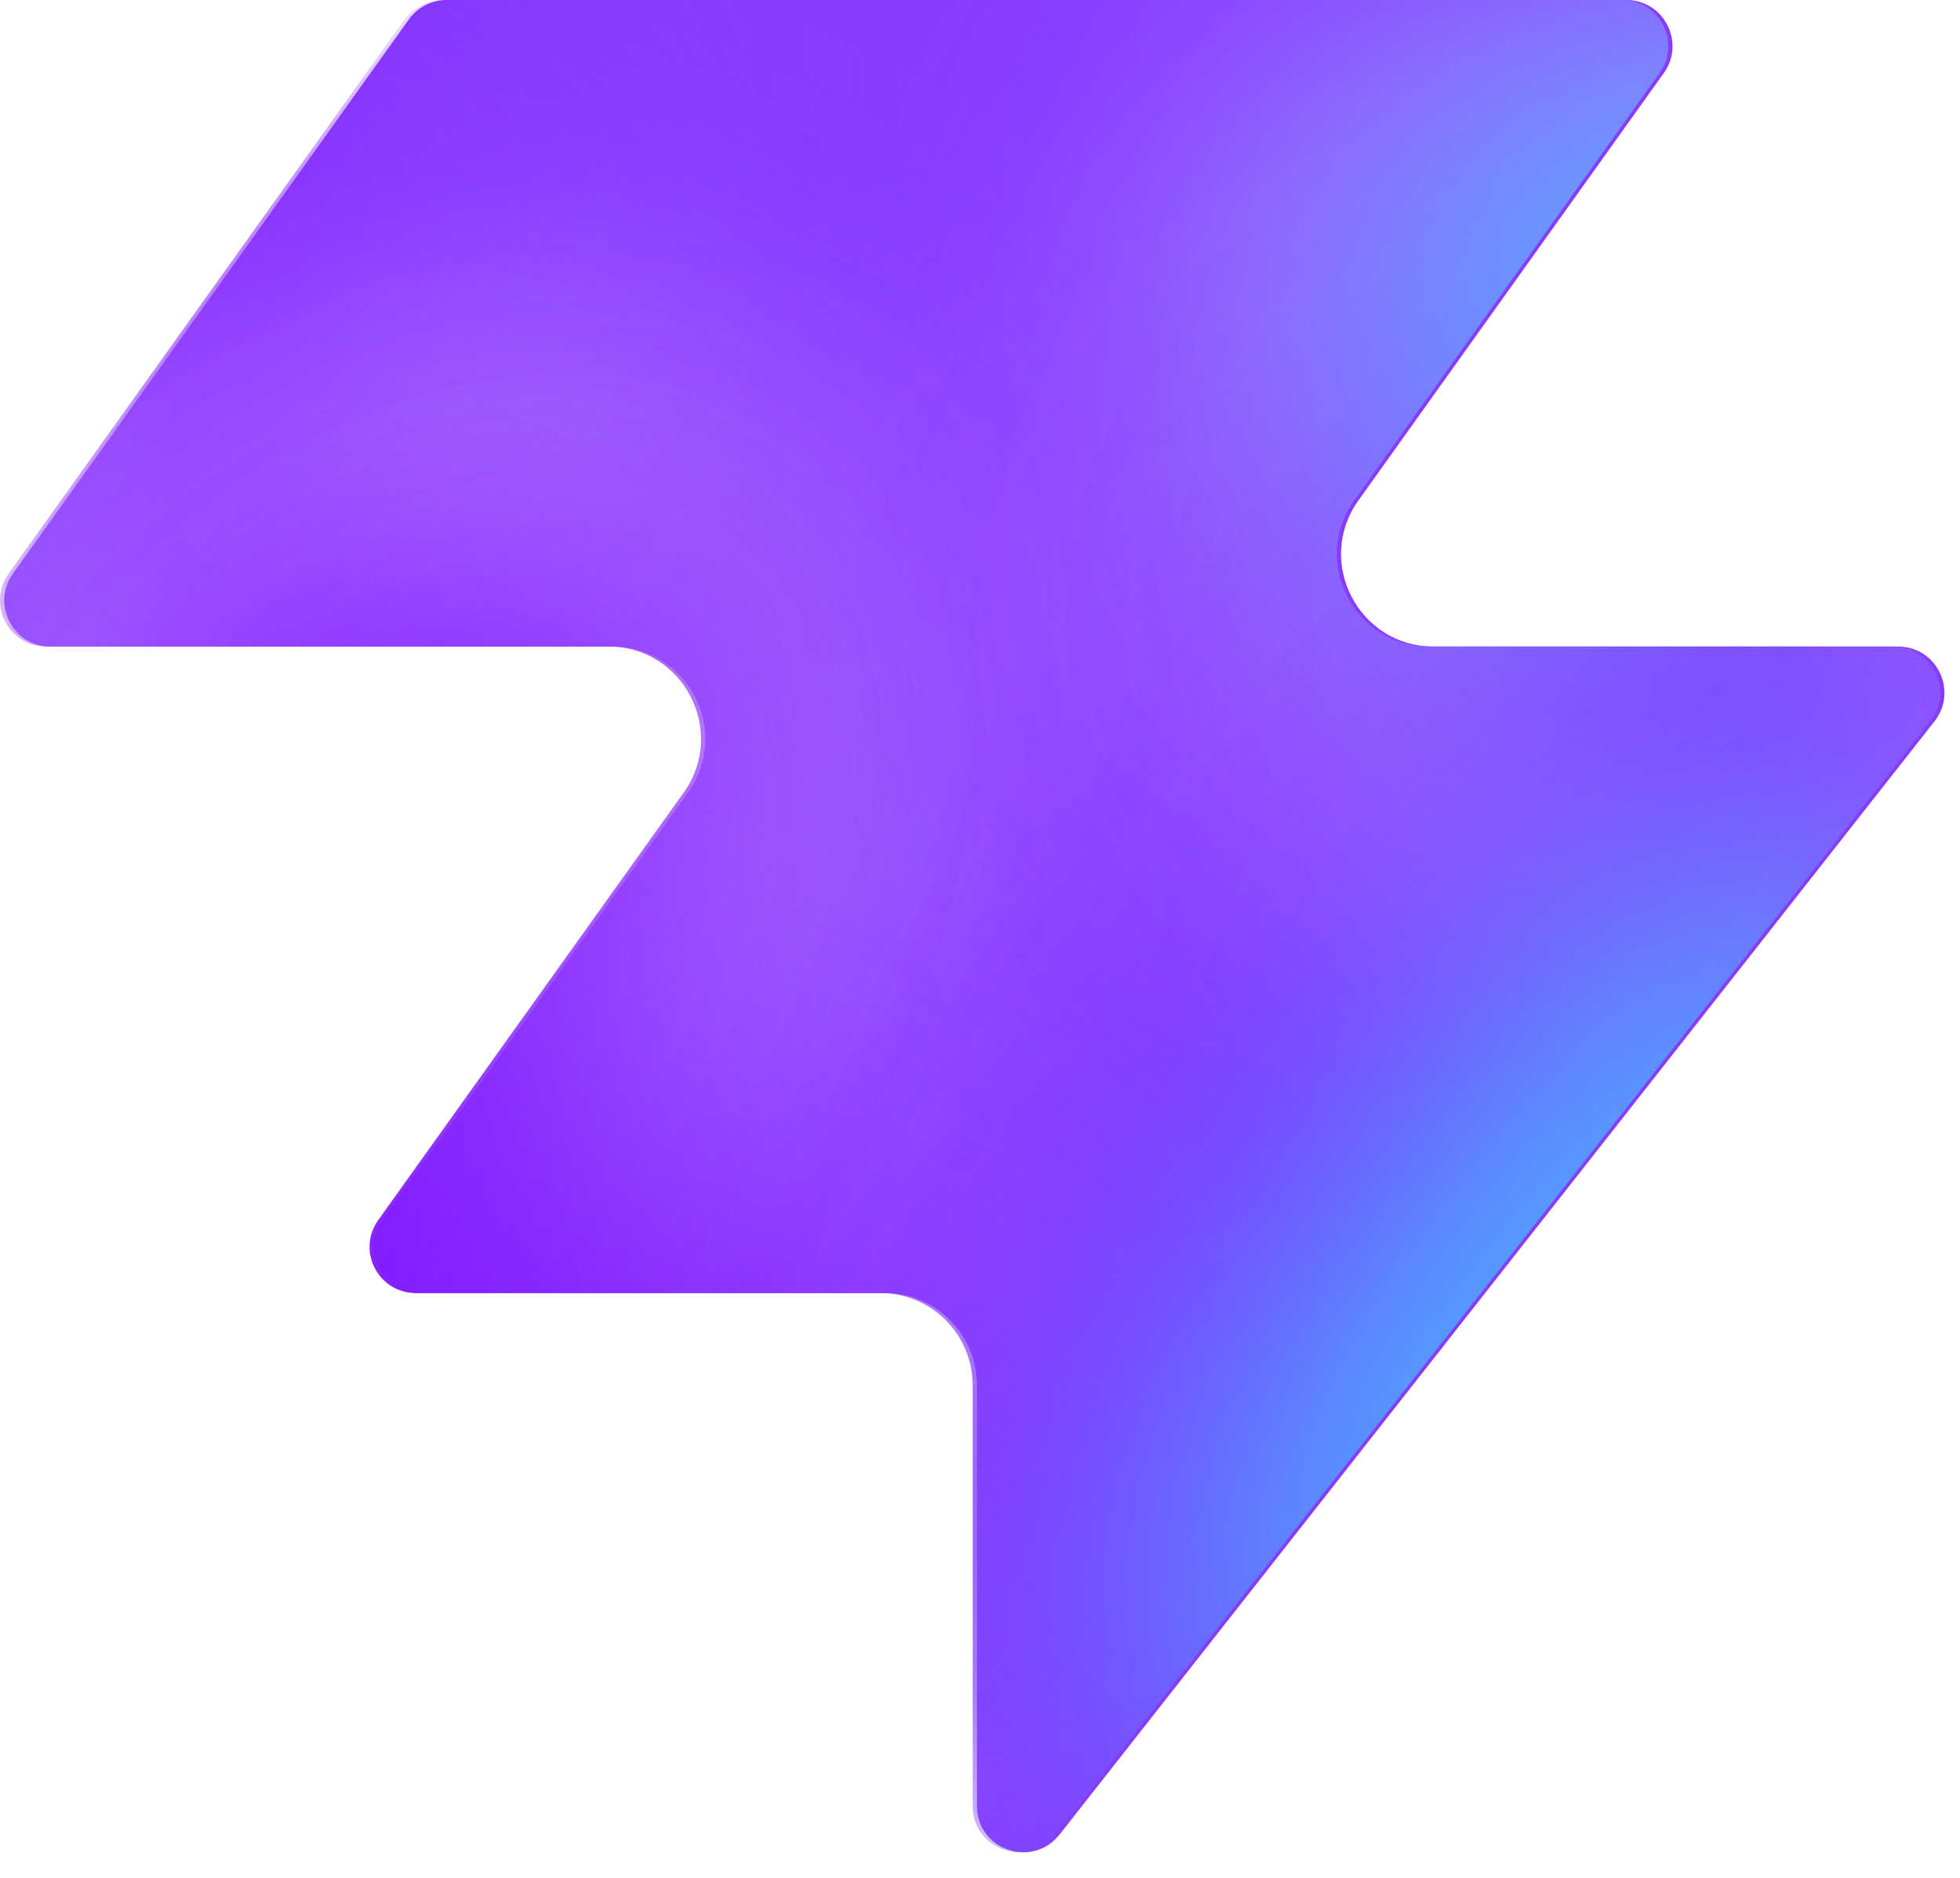
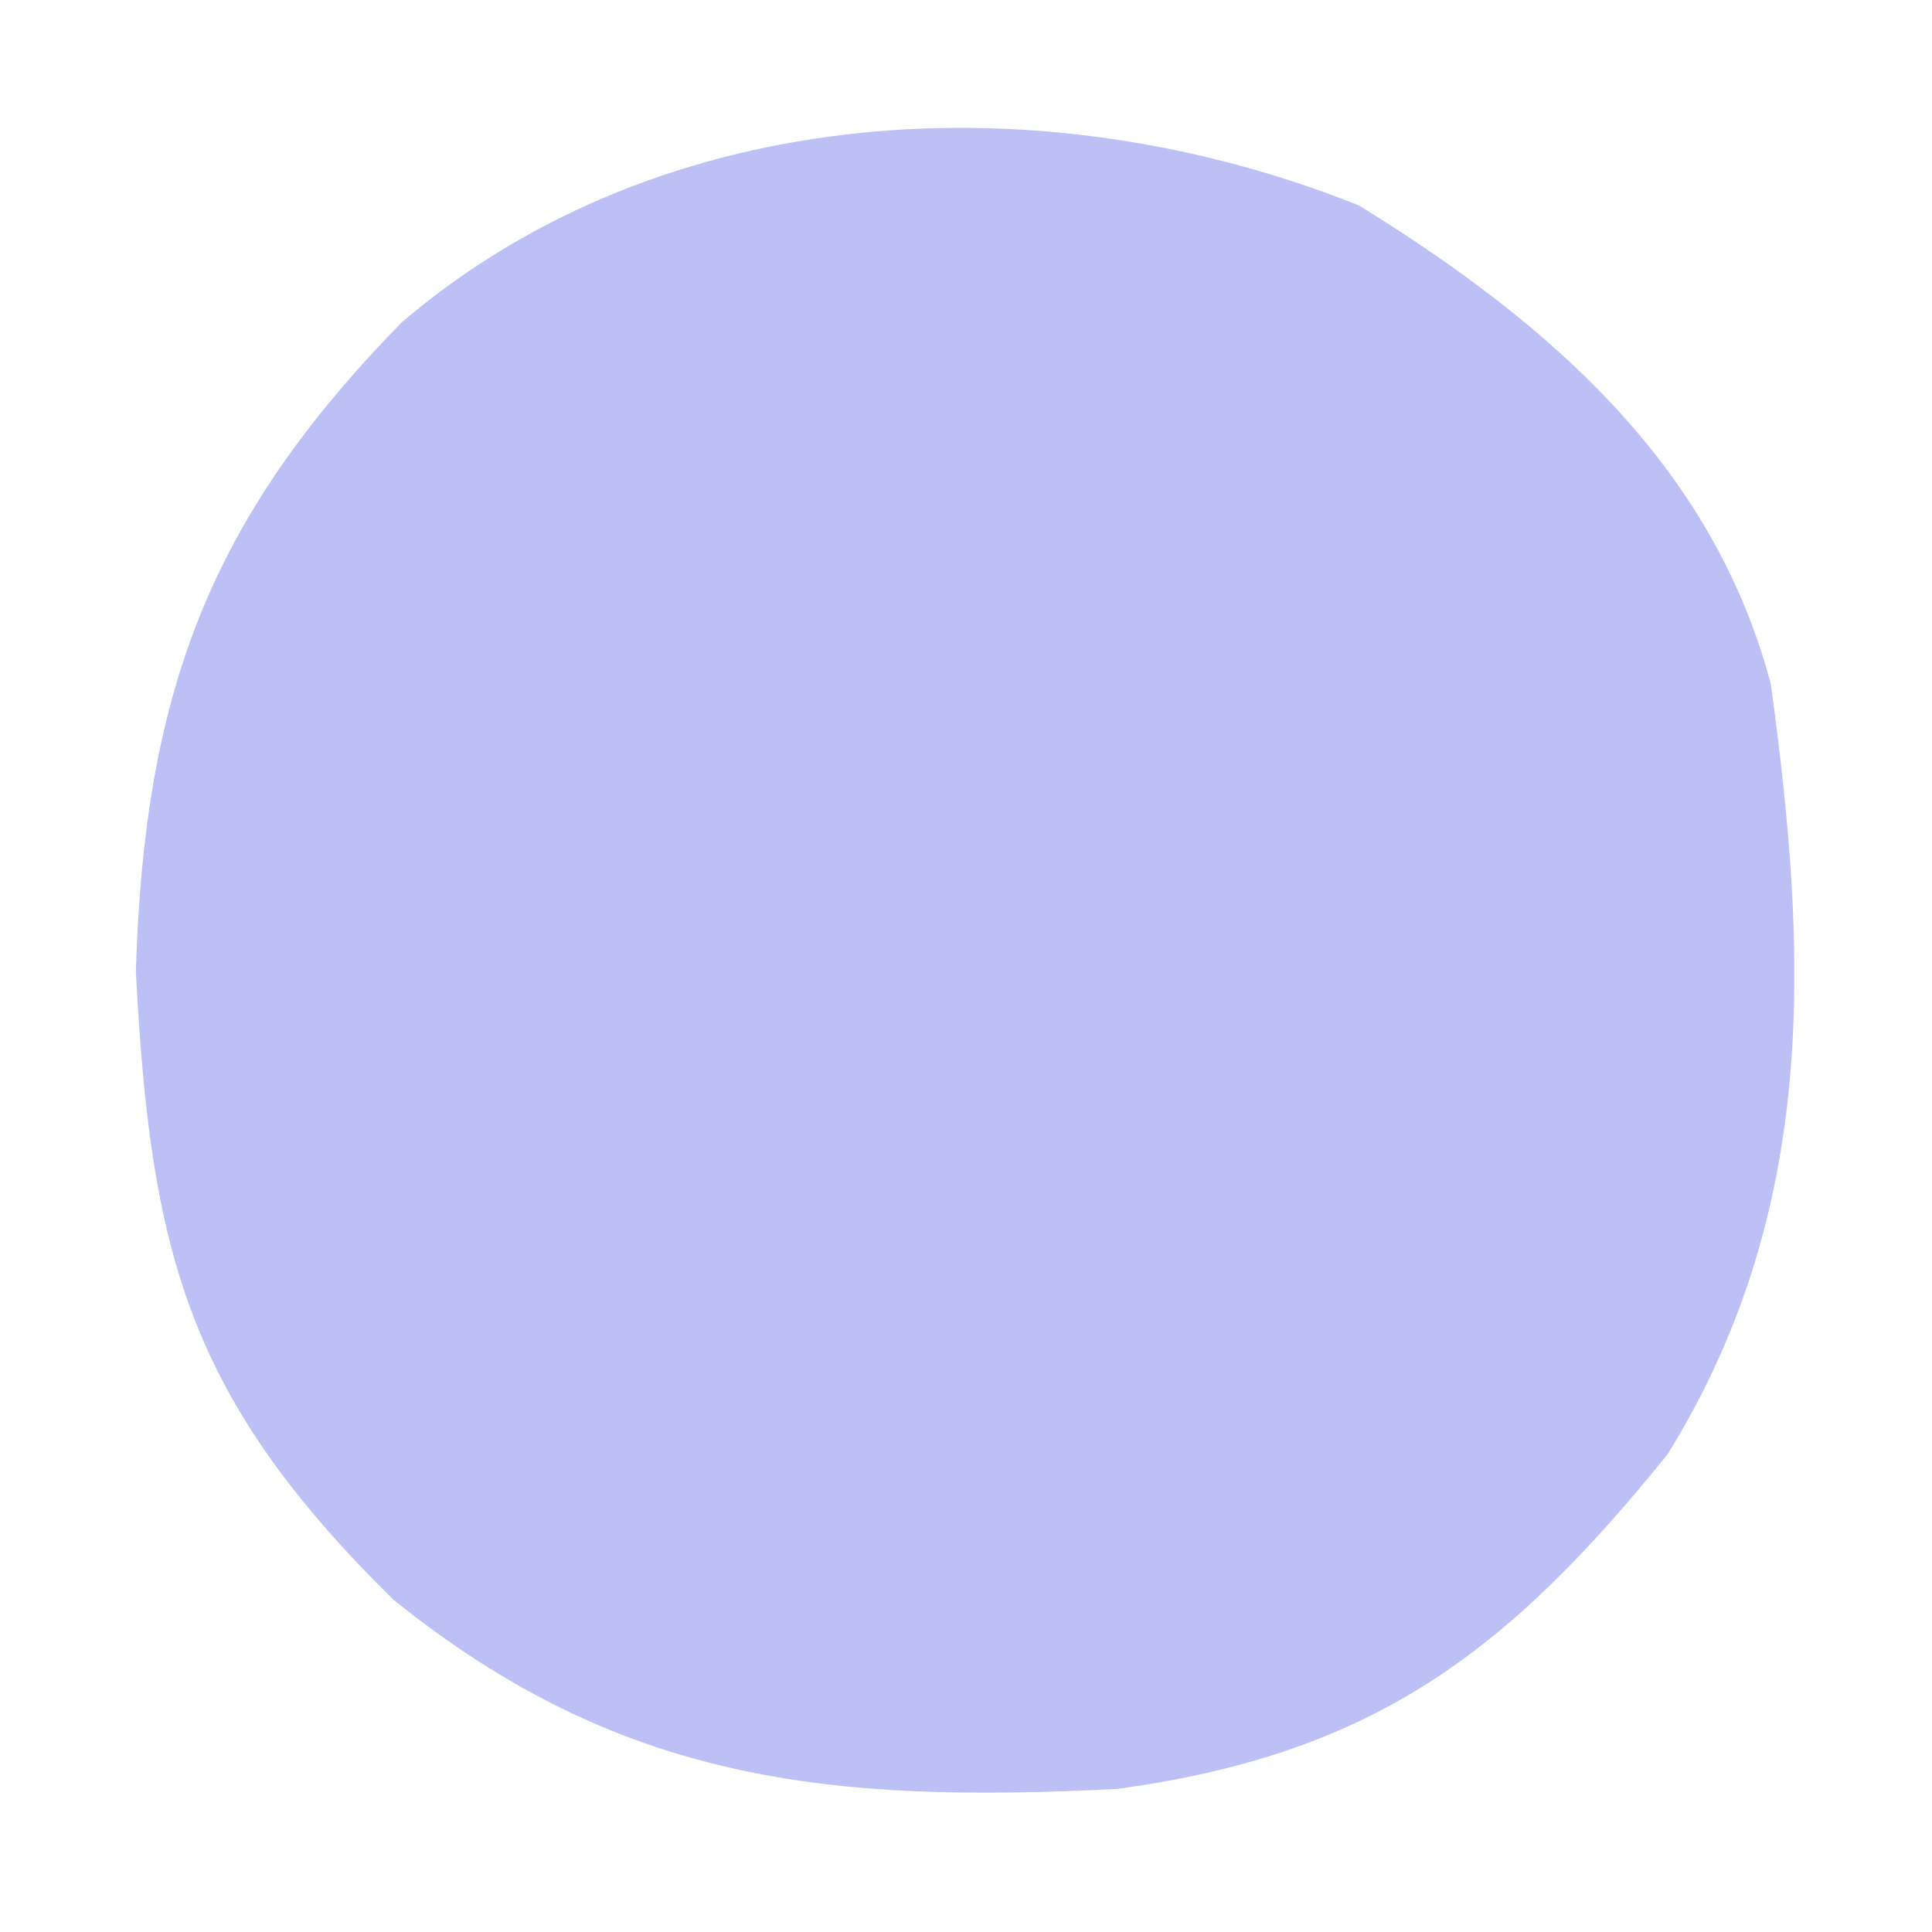
- <svg xmlns="http://www.w3.org/2000/svg" width="48" height="46" fill="none" viewBox="0 0 48 46">
-   <path fill="#863bff" d="M25.946 44.938c-.664.845-2.021.375-2.021-.698V33.937a2.26 2.26 0 0 0-2.262-2.262H10.287c-.92 0-1.456-1.04-.92-1.788l7.48-10.471c1.07-1.497 0-3.578-1.842-3.578H1.237c-.92 0-1.456-1.04-.92-1.788L10.013.474c.214-.297.556-.474.92-.474h28.894c.92 0 1.456 1.04.92 1.788l-7.48 10.471c-1.07 1.498 0 3.579 1.842 3.579h11.377c.943 0 1.473 1.088.89 1.83L25.947 44.94z" style="fill:#863bff;fill:color(display-p3 .525 .23 1);fill-opacity:1" />
-   <mask id="a" width="48" height="46" x="0" y="0" maskUnits="userSpaceOnUse" style="mask-type:alpha">
-     <path fill="#000" d="M25.842 44.938c-.664.844-2.021.375-2.021-.698V33.937a2.26 2.26 0 0 0-2.262-2.262H10.183c-.92 0-1.456-1.04-.92-1.788l7.48-10.471c1.07-1.498 0-3.579-1.842-3.579H1.133c-.92 0-1.456-1.04-.92-1.787L9.91.473c.214-.297.556-.474.92-.474h28.894c.92 0 1.456 1.04.92 1.788l-7.48 10.471c-1.07 1.498 0 3.578 1.842 3.578h11.377c.943 0 1.473 1.088.89 1.832L25.843 44.94z" style="fill:#000;fill-opacity:1" />
-   </mask>
-   <g mask="url(#a)">
-     <g filter="url(#b)">
-       <ellipse cx="5.508" cy="14.704" fill="#ede6ff" rx="5.508" ry="14.704" style="fill:#ede6ff;fill:color(display-p3 .927 .903 1);fill-opacity:1" transform="matrix(.00324 1 1 -.00324 -4.47 31.516)" />
-     </g>
-     <g filter="url(#c)">
-       <ellipse cx="10.399" cy="29.851" fill="#ede6ff" rx="10.399" ry="29.851" style="fill:#ede6ff;fill:color(display-p3 .927 .903 1);fill-opacity:1" transform="matrix(.00324 1 1 -.00324 -39.328 7.883)" />
-     </g>
-     <g filter="url(#d)">
-       <ellipse cx="5.508" cy="30.487" fill="#7e14ff" rx="5.508" ry="30.487" style="fill:#7e14ff;fill:color(display-p3 .492 .077 1);fill-opacity:1" transform="rotate(89.814 -25.913 -14.639)scale(1 -1)" />
-     </g>
-     <g filter="url(#e)">
-       <ellipse cx="5.508" cy="30.599" fill="#7e14ff" rx="5.508" ry="30.599" style="fill:#7e14ff;fill:color(display-p3 .492 .077 1);fill-opacity:1" transform="rotate(89.814 -32.644 -3.334)scale(1 -1)" />
-     </g>
-     <g filter="url(#f)">
-       <ellipse cx="5.508" cy="30.599" fill="#7e14ff" rx="5.508" ry="30.599" style="fill:#7e14ff;fill:color(display-p3 .492 .077 1);fill-opacity:1" transform="matrix(.00324 1 1 -.00324 -34.34 30.47)" />
-     </g>
-     <g filter="url(#g)">
-       <ellipse cx="14.072" cy="22.078" fill="#ede6ff" rx="14.072" ry="22.078" style="fill:#ede6ff;fill:color(display-p3 .927 .903 1);fill-opacity:1" transform="rotate(93.35 24.506 48.493)scale(-1 1)" />
-     </g>
-     <g filter="url(#h)">
-       <ellipse cx="3.47" cy="21.501" fill="#7e14ff" rx="3.47" ry="21.501" style="fill:#7e14ff;fill:color(display-p3 .492 .077 1);fill-opacity:1" transform="rotate(89.009 28.708 47.59)scale(-1 1)" />
-     </g>
-     <g filter="url(#i)">
-       <ellipse cx="3.47" cy="21.501" fill="#7e14ff" rx="3.47" ry="21.501" style="fill:#7e14ff;fill:color(display-p3 .492 .077 1);fill-opacity:1" transform="rotate(89.009 28.708 47.59)scale(-1 1)" />
-     </g>
-     <g filter="url(#j)">
-       <ellipse cx=".387" cy="8.972" fill="#7e14ff" rx="4.407" ry="29.108" style="fill:#7e14ff;fill:color(display-p3 .492 .077 1);fill-opacity:1" transform="rotate(39.51 .387 8.972)" />
-     </g>
-     <g filter="url(#k)">
-       <ellipse cx="47.523" cy="-6.092" fill="#7e14ff" rx="4.407" ry="29.108" style="fill:#7e14ff;fill:color(display-p3 .492 .077 1);fill-opacity:1" transform="rotate(37.892 47.523 -6.092)" />
-     </g>
-     <g filter="url(#l)">
-       <ellipse cx="41.412" cy="6.333" fill="#47bfff" rx="5.971" ry="9.665" style="fill:#47bfff;fill:color(display-p3 .28 .748 1);fill-opacity:1" transform="rotate(37.892 41.412 6.333)" />
-     </g>
-     <g filter="url(#m)">
-       <ellipse cx="-1.879" cy="38.332" fill="#7e14ff" rx="4.407" ry="29.108" style="fill:#7e14ff;fill:color(display-p3 .492 .077 1);fill-opacity:1" transform="rotate(37.892 -1.88 38.332)" />
-     </g>
-     <g filter="url(#n)">
-       <ellipse cx="-1.879" cy="38.332" fill="#7e14ff" rx="4.407" ry="29.108" style="fill:#7e14ff;fill:color(display-p3 .492 .077 1);fill-opacity:1" transform="rotate(37.892 -1.88 38.332)" />
-     </g>
-     <g filter="url(#o)">
-       <ellipse cx="35.651" cy="29.907" fill="#7e14ff" rx="4.407" ry="29.108" style="fill:#7e14ff;fill:color(display-p3 .492 .077 1);fill-opacity:1" transform="rotate(37.892 35.651 29.907)" />
-     </g>
-     <g filter="url(#p)">
-       <ellipse cx="38.418" cy="32.4" fill="#47bfff" rx="5.971" ry="15.297" style="fill:#47bfff;fill:color(display-p3 .28 .748 1);fill-opacity:1" transform="rotate(37.892 38.418 32.4)" />
-     </g>
-   </g>
-   <defs>
-     <filter id="b" width="60.045" height="41.654" x="-19.77" y="16.149" color-interpolation-filters="sRGB" filterUnits="userSpaceOnUse">
-       <feFlood flood-opacity="0" result="BackgroundImageFix" />
-       <feBlend in="SourceGraphic" in2="BackgroundImageFix" result="shape" />
-       <feGaussianBlur result="effect1_foregroundBlur_2002_17158" stdDeviation="7.659" />
-     </filter>
-     <filter id="c" width="90.34" height="51.437" x="-54.613" y="-7.533" color-interpolation-filters="sRGB" filterUnits="userSpaceOnUse">
-       <feFlood flood-opacity="0" result="BackgroundImageFix" />
-       <feBlend in="SourceGraphic" in2="BackgroundImageFix" result="shape" />
-       <feGaussianBlur result="effect1_foregroundBlur_2002_17158" stdDeviation="7.659" />
-     </filter>
-     <filter id="d" width="79.355" height="29.4" x="-49.64" y="2.03" color-interpolation-filters="sRGB" filterUnits="userSpaceOnUse">
-       <feFlood flood-opacity="0" result="BackgroundImageFix" />
-       <feBlend in="SourceGraphic" in2="BackgroundImageFix" result="shape" />
-       <feGaussianBlur result="effect1_foregroundBlur_2002_17158" stdDeviation="4.596" />
-     </filter>
-     <filter id="e" width="79.579" height="29.4" x="-45.045" y="20.029" color-interpolation-filters="sRGB" filterUnits="userSpaceOnUse">
-       <feFlood flood-opacity="0" result="BackgroundImageFix" />
-       <feBlend in="SourceGraphic" in2="BackgroundImageFix" result="shape" />
-       <feGaussianBlur result="effect1_foregroundBlur_2002_17158" stdDeviation="4.596" />
-     </filter>
-     <filter id="f" width="79.579" height="29.4" x="-43.513" y="21.178" color-interpolation-filters="sRGB" filterUnits="userSpaceOnUse">
-       <feFlood flood-opacity="0" result="BackgroundImageFix" />
-       <feBlend in="SourceGraphic" in2="BackgroundImageFix" result="shape" />
-       <feGaussianBlur result="effect1_foregroundBlur_2002_17158" stdDeviation="4.596" />
-     </filter>
-     <filter id="g" width="74.749" height="58.852" x="15.756" y="-17.901" color-interpolation-filters="sRGB" filterUnits="userSpaceOnUse">
-       <feFlood flood-opacity="0" result="BackgroundImageFix" />
-       <feBlend in="SourceGraphic" in2="BackgroundImageFix" result="shape" />
-       <feGaussianBlur result="effect1_foregroundBlur_2002_17158" stdDeviation="7.659" />
-     </filter>
-     <filter id="h" width="61.377" height="25.362" x="23.548" y="2.284" color-interpolation-filters="sRGB" filterUnits="userSpaceOnUse">
-       <feFlood flood-opacity="0" result="BackgroundImageFix" />
-       <feBlend in="SourceGraphic" in2="BackgroundImageFix" result="shape" />
-       <feGaussianBlur result="effect1_foregroundBlur_2002_17158" stdDeviation="4.596" />
-     </filter>
-     <filter id="i" width="61.377" height="25.362" x="23.548" y="2.284" color-interpolation-filters="sRGB" filterUnits="userSpaceOnUse">
-       <feFlood flood-opacity="0" result="BackgroundImageFix" />
-       <feBlend in="SourceGraphic" in2="BackgroundImageFix" result="shape" />
-       <feGaussianBlur result="effect1_foregroundBlur_2002_17158" stdDeviation="4.596" />
-     </filter>
-     <filter id="j" width="56.045" height="63.649" x="-27.636" y="-22.853" color-interpolation-filters="sRGB" filterUnits="userSpaceOnUse">
-       <feFlood flood-opacity="0" result="BackgroundImageFix" />
-       <feBlend in="SourceGraphic" in2="BackgroundImageFix" result="shape" />
-       <feGaussianBlur result="effect1_foregroundBlur_2002_17158" stdDeviation="4.596" />
-     </filter>
-     <filter id="k" width="54.814" height="64.646" x="20.116" y="-38.415" color-interpolation-filters="sRGB" filterUnits="userSpaceOnUse">
-       <feFlood flood-opacity="0" result="BackgroundImageFix" />
-       <feBlend in="SourceGraphic" in2="BackgroundImageFix" result="shape" />
-       <feGaussianBlur result="effect1_foregroundBlur_2002_17158" stdDeviation="4.596" />
-     </filter>
-     <filter id="l" width="33.541" height="35.313" x="24.641" y="-11.323" color-interpolation-filters="sRGB" filterUnits="userSpaceOnUse">
-       <feFlood flood-opacity="0" result="BackgroundImageFix" />
-       <feBlend in="SourceGraphic" in2="BackgroundImageFix" result="shape" />
-       <feGaussianBlur result="effect1_foregroundBlur_2002_17158" stdDeviation="4.596" />
-     </filter>
-     <filter id="m" width="54.814" height="64.646" x="-29.286" y="6.009" color-interpolation-filters="sRGB" filterUnits="userSpaceOnUse">
-       <feFlood flood-opacity="0" result="BackgroundImageFix" />
-       <feBlend in="SourceGraphic" in2="BackgroundImageFix" result="shape" />
-       <feGaussianBlur result="effect1_foregroundBlur_2002_17158" stdDeviation="4.596" />
-     </filter>
-     <filter id="n" width="54.814" height="64.646" x="-29.286" y="6.009" color-interpolation-filters="sRGB" filterUnits="userSpaceOnUse">
-       <feFlood flood-opacity="0" result="BackgroundImageFix" />
-       <feBlend in="SourceGraphic" in2="BackgroundImageFix" result="shape" />
-       <feGaussianBlur result="effect1_foregroundBlur_2002_17158" stdDeviation="4.596" />
-     </filter>
-     <filter id="o" width="54.814" height="64.646" x="8.244" y="-2.416" color-interpolation-filters="sRGB" filterUnits="userSpaceOnUse">
-       <feFlood flood-opacity="0" result="BackgroundImageFix" />
-       <feBlend in="SourceGraphic" in2="BackgroundImageFix" result="shape" />
-       <feGaussianBlur result="effect1_foregroundBlur_2002_17158" stdDeviation="4.596" />
-     </filter>
-     <filter id="p" width="39.409" height="43.623" x="18.713" y="10.588" color-interpolation-filters="sRGB" filterUnits="userSpaceOnUse">
-       <feFlood flood-opacity="0" result="BackgroundImageFix" />
-       <feBlend in="SourceGraphic" in2="BackgroundImageFix" result="shape" />
-       <feGaussianBlur result="effect1_foregroundBlur_2002_17158" stdDeviation="4.596" />
-     </filter>
-   </defs>
+ <svg xmlns="http://www.w3.org/2000/svg" version="1.1" width="48" height="48">
+   <path d="M0 0 C4.69 2.9 8.78 6.42 10.23 11.89 C11.17 18.74 11.39 24.99 7.67 31.02 C3.66 35.99 0.31 38.48 -6.01 39.34 C-13.13 39.7 -18.34 39.19 -23.99 34.64 C-29.08 29.63 -30.03 26.06 -30.39 19.02 C-30.18 12.14 -28.59 7.8 -23.77 2.89 C-17.29 -2.63 -7.85 -3.14 0 0 Z " fill="#BCC0F4" transform="translate(33.76562,5.105469)" />
</svg>
